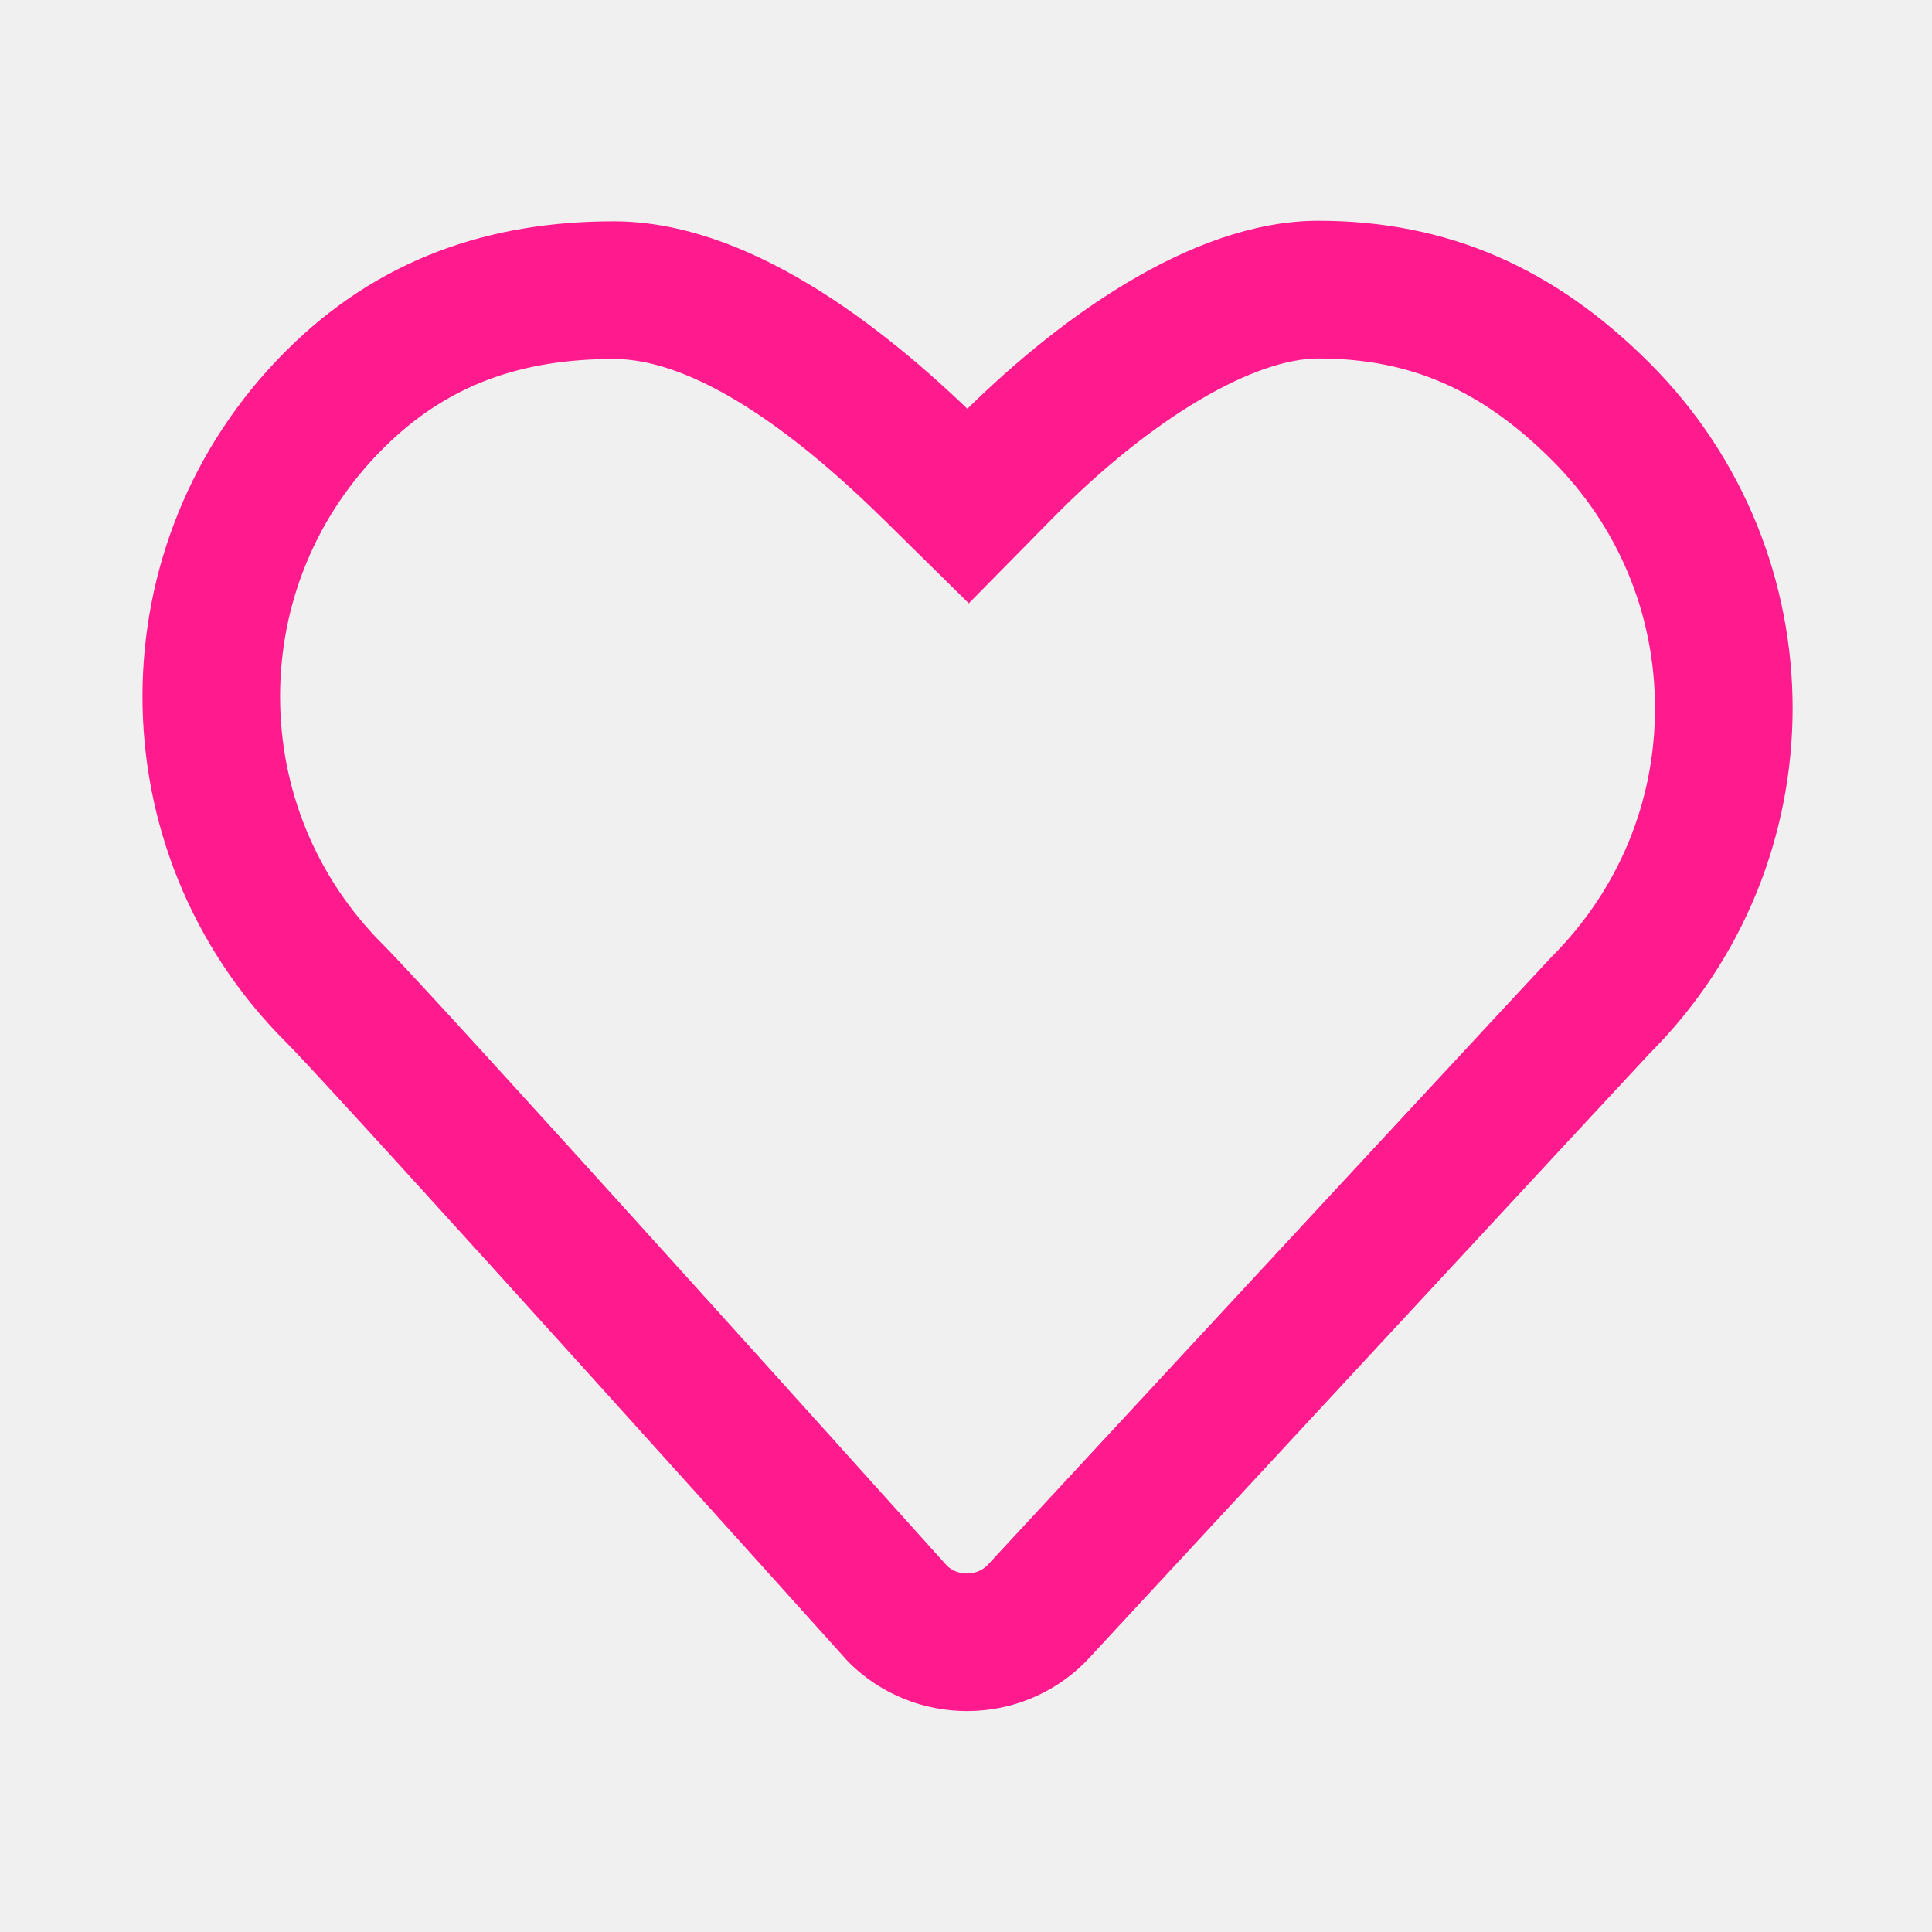
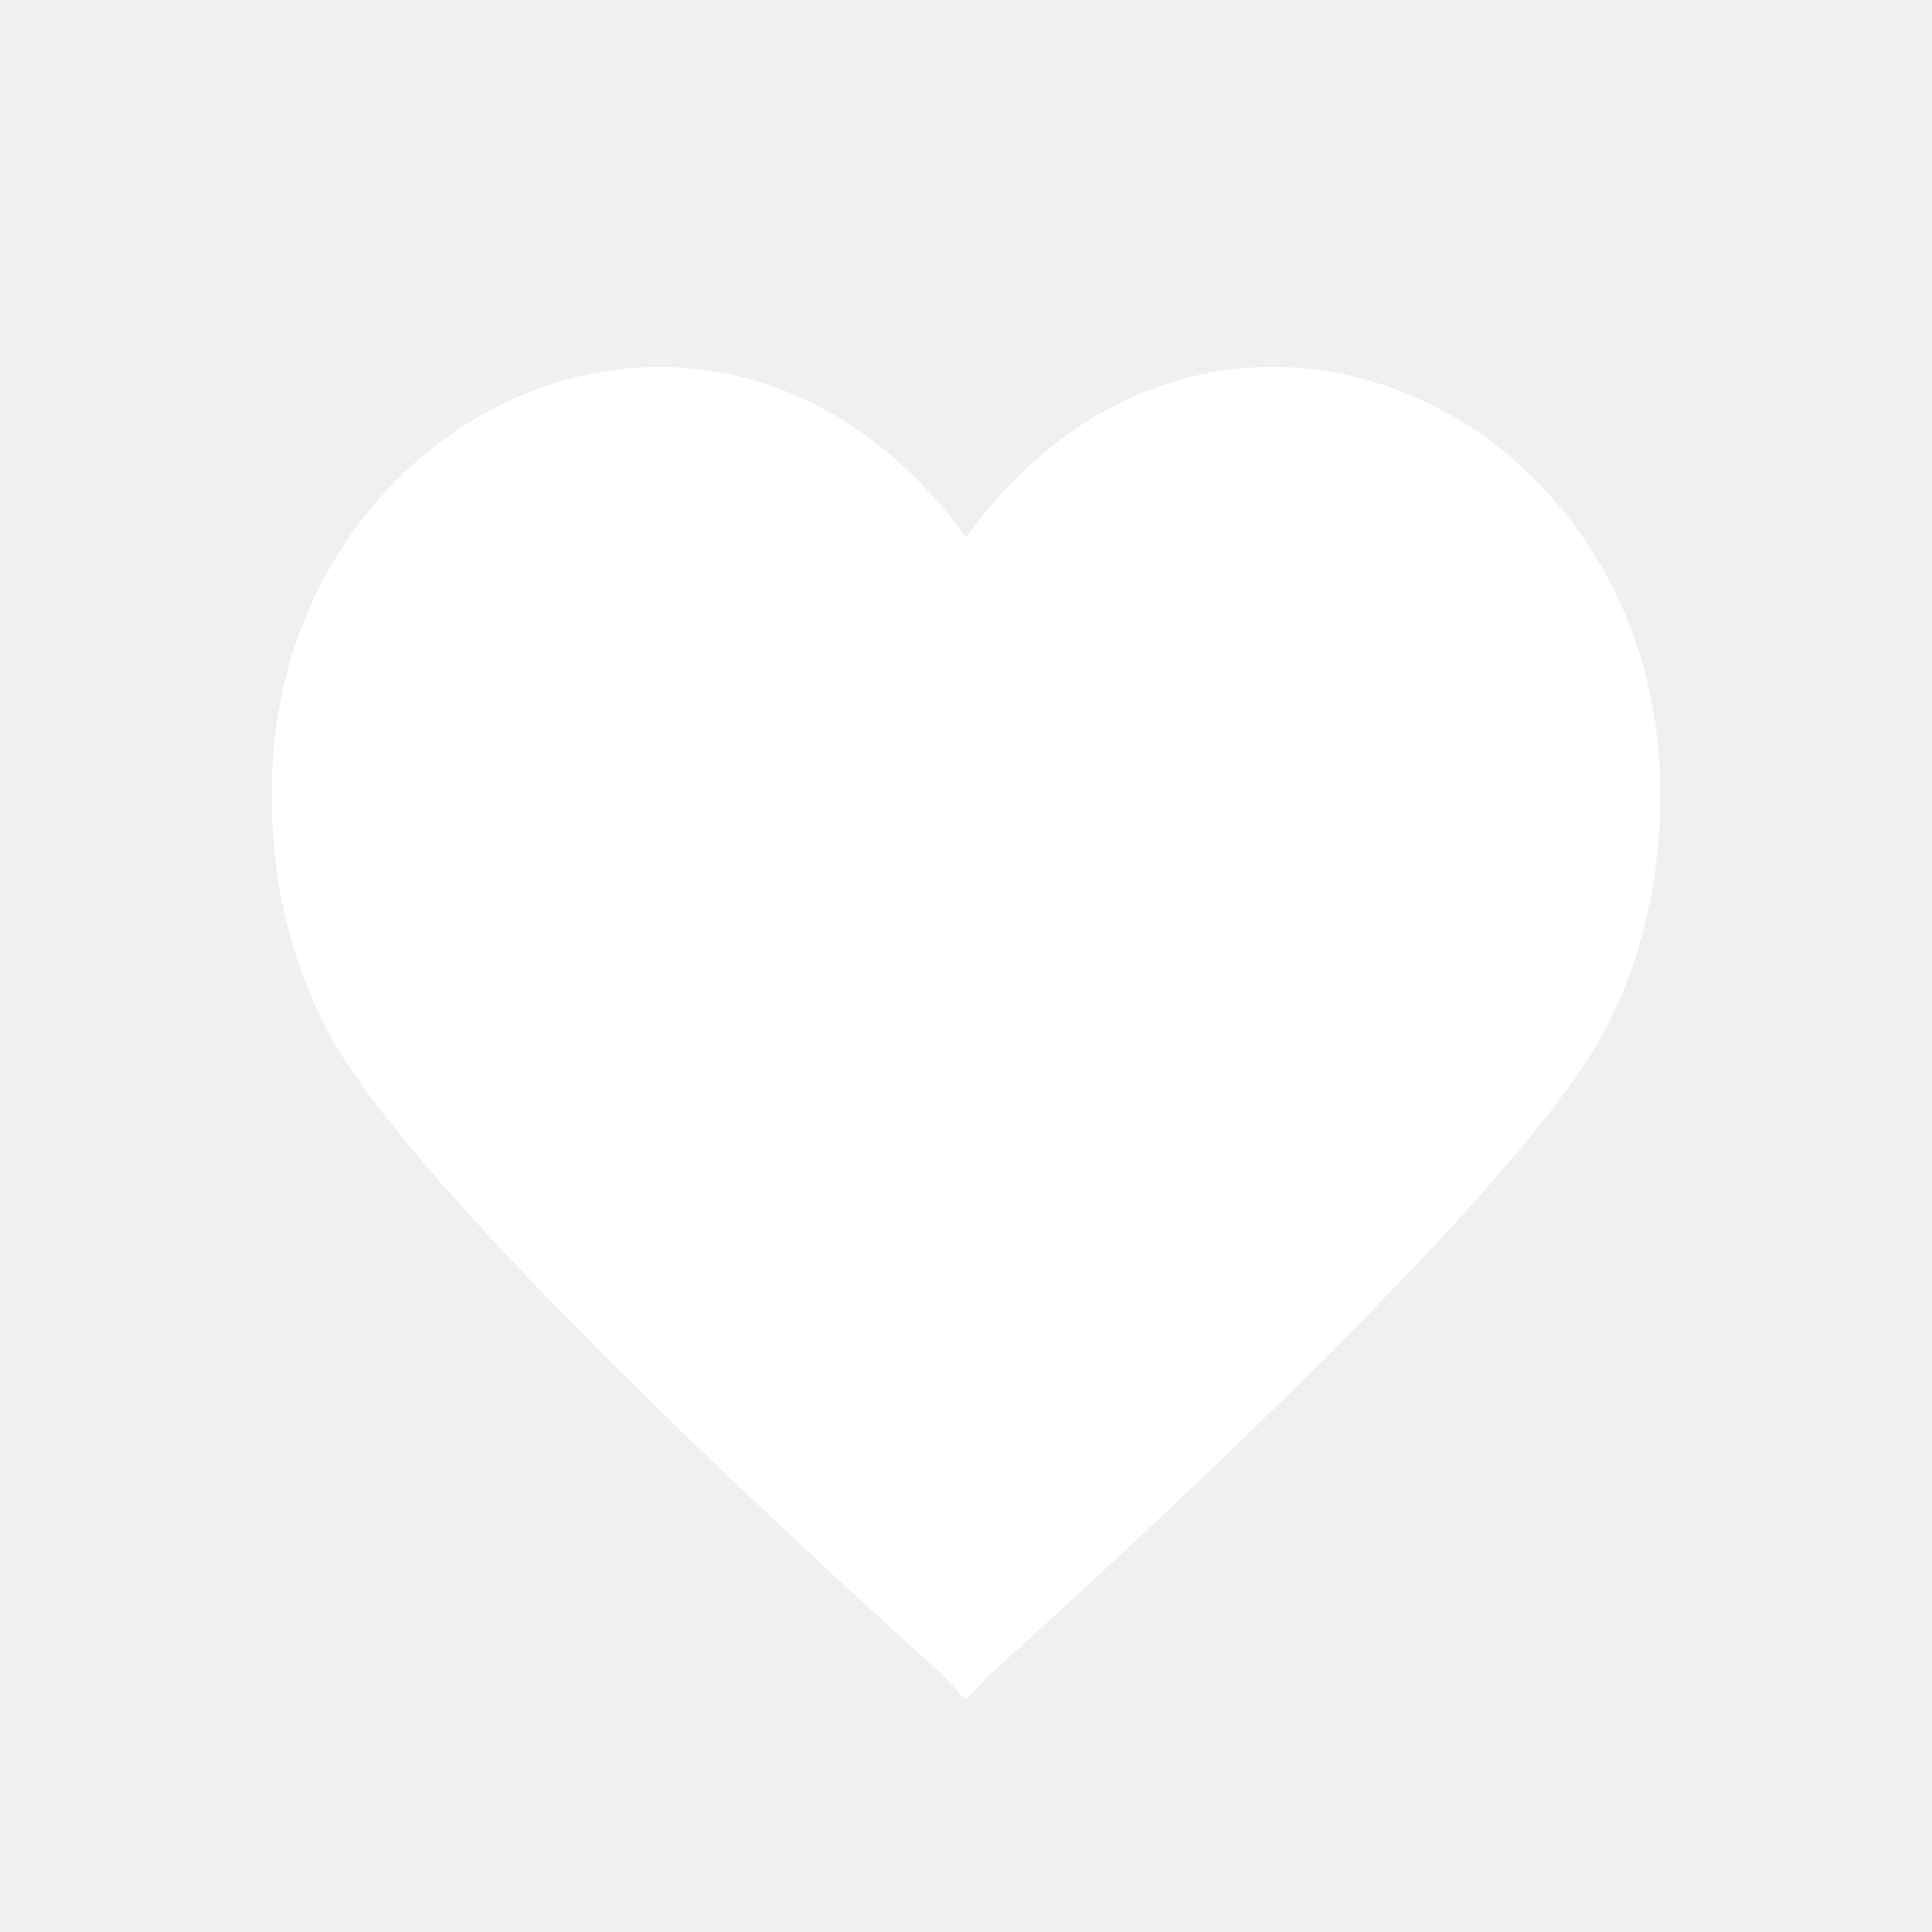
- <svg xmlns="http://www.w3.org/2000/svg" fill="#FF1A8E" width="136px" height="136px" viewBox="-3.2 -3.2 38.40 38.40" version="1.1" stroke="#FF1A8E" stroke-width="0.736">
+ <svg xmlns="http://www.w3.org/2000/svg" fill="#ffffff" width="84px" height="84px" viewBox="0 0 32.00 32.00" stroke="#ffffff">
  <g id="SVGRepo_bgCarrier" stroke-width="0" />
-   <g id="SVGRepo_tracerCarrier" stroke-linecap="round" stroke-linejoin="round" stroke="#CCCCCC" stroke-width="0.064" />
+   <g id="SVGRepo_tracerCarrier" stroke-linecap="round" stroke-linejoin="round" stroke="#000000" stroke-width="1.856" />
  <g id="SVGRepo_iconCarrier">
-     <path d="M8.999 3.567c0.98 0 2.753 0.469 5.628 3.301l1.425 1.403 1.404-1.426c1.996-2.028 4.12-3.288 5.543-3.288 1.919 0 3.432 0.656 4.907 2.128 1.39 1.386 2.156 3.23 2.156 5.191 0.001 1.962-0.764 3.807-2.169 5.209-0.114 0.116-6.156 6.634-11.218 12.097-0.238 0.227-0.511 0.26-0.656 0.26-0.143 0-0.412-0.032-0.65-0.253-1.233-1.372-10.174-11.313-11.213-12.351-1.391-1.388-2.157-3.233-2.157-5.194s0.766-3.804 2.158-5.192c1.353-1.352 2.937-1.885 4.842-1.885zM8.999 1.567c-2.392 0-4.5 0.715-6.255 2.469-3.659 3.649-3.659 9.566 0 13.217 1.045 1.045 11.183 12.323 11.183 12.323 0.578 0.578 1.336 0.865 2.093 0.865s1.512-0.287 2.091-0.865c0 0 11.090-11.97 11.208-12.089 3.657-3.652 3.657-9.57 0-13.219-1.816-1.813-3.845-2.712-6.319-2.712-2.364 0-5 1.885-6.969 3.885-2.031-2-4.585-3.874-7.031-3.874v0z" />
+     <path d="M26.996 12.898c-.064-2.207-1.084-4.021-2.527-5.13-1.856-1.428-4.415-1.69-6.542-.132-.702.516-1.359 1.23-1.927 2.168-.568-.938-1.224-1.652-1.927-2.167-2.127-1.559-4.685-1.297-6.542.132-1.444 1.109-2.463 2.923-2.527 5.13-.035 1.172.145 2.48.788 3.803 1.01 2.077 5.755 6.695 10.171 10.683l.035.038.002-.002.002.002.036-.038c4.415-3.987 9.159-8.605 10.17-10.683.644-1.323.822-2.632.788-3.804z" />
  </g>
</svg>
